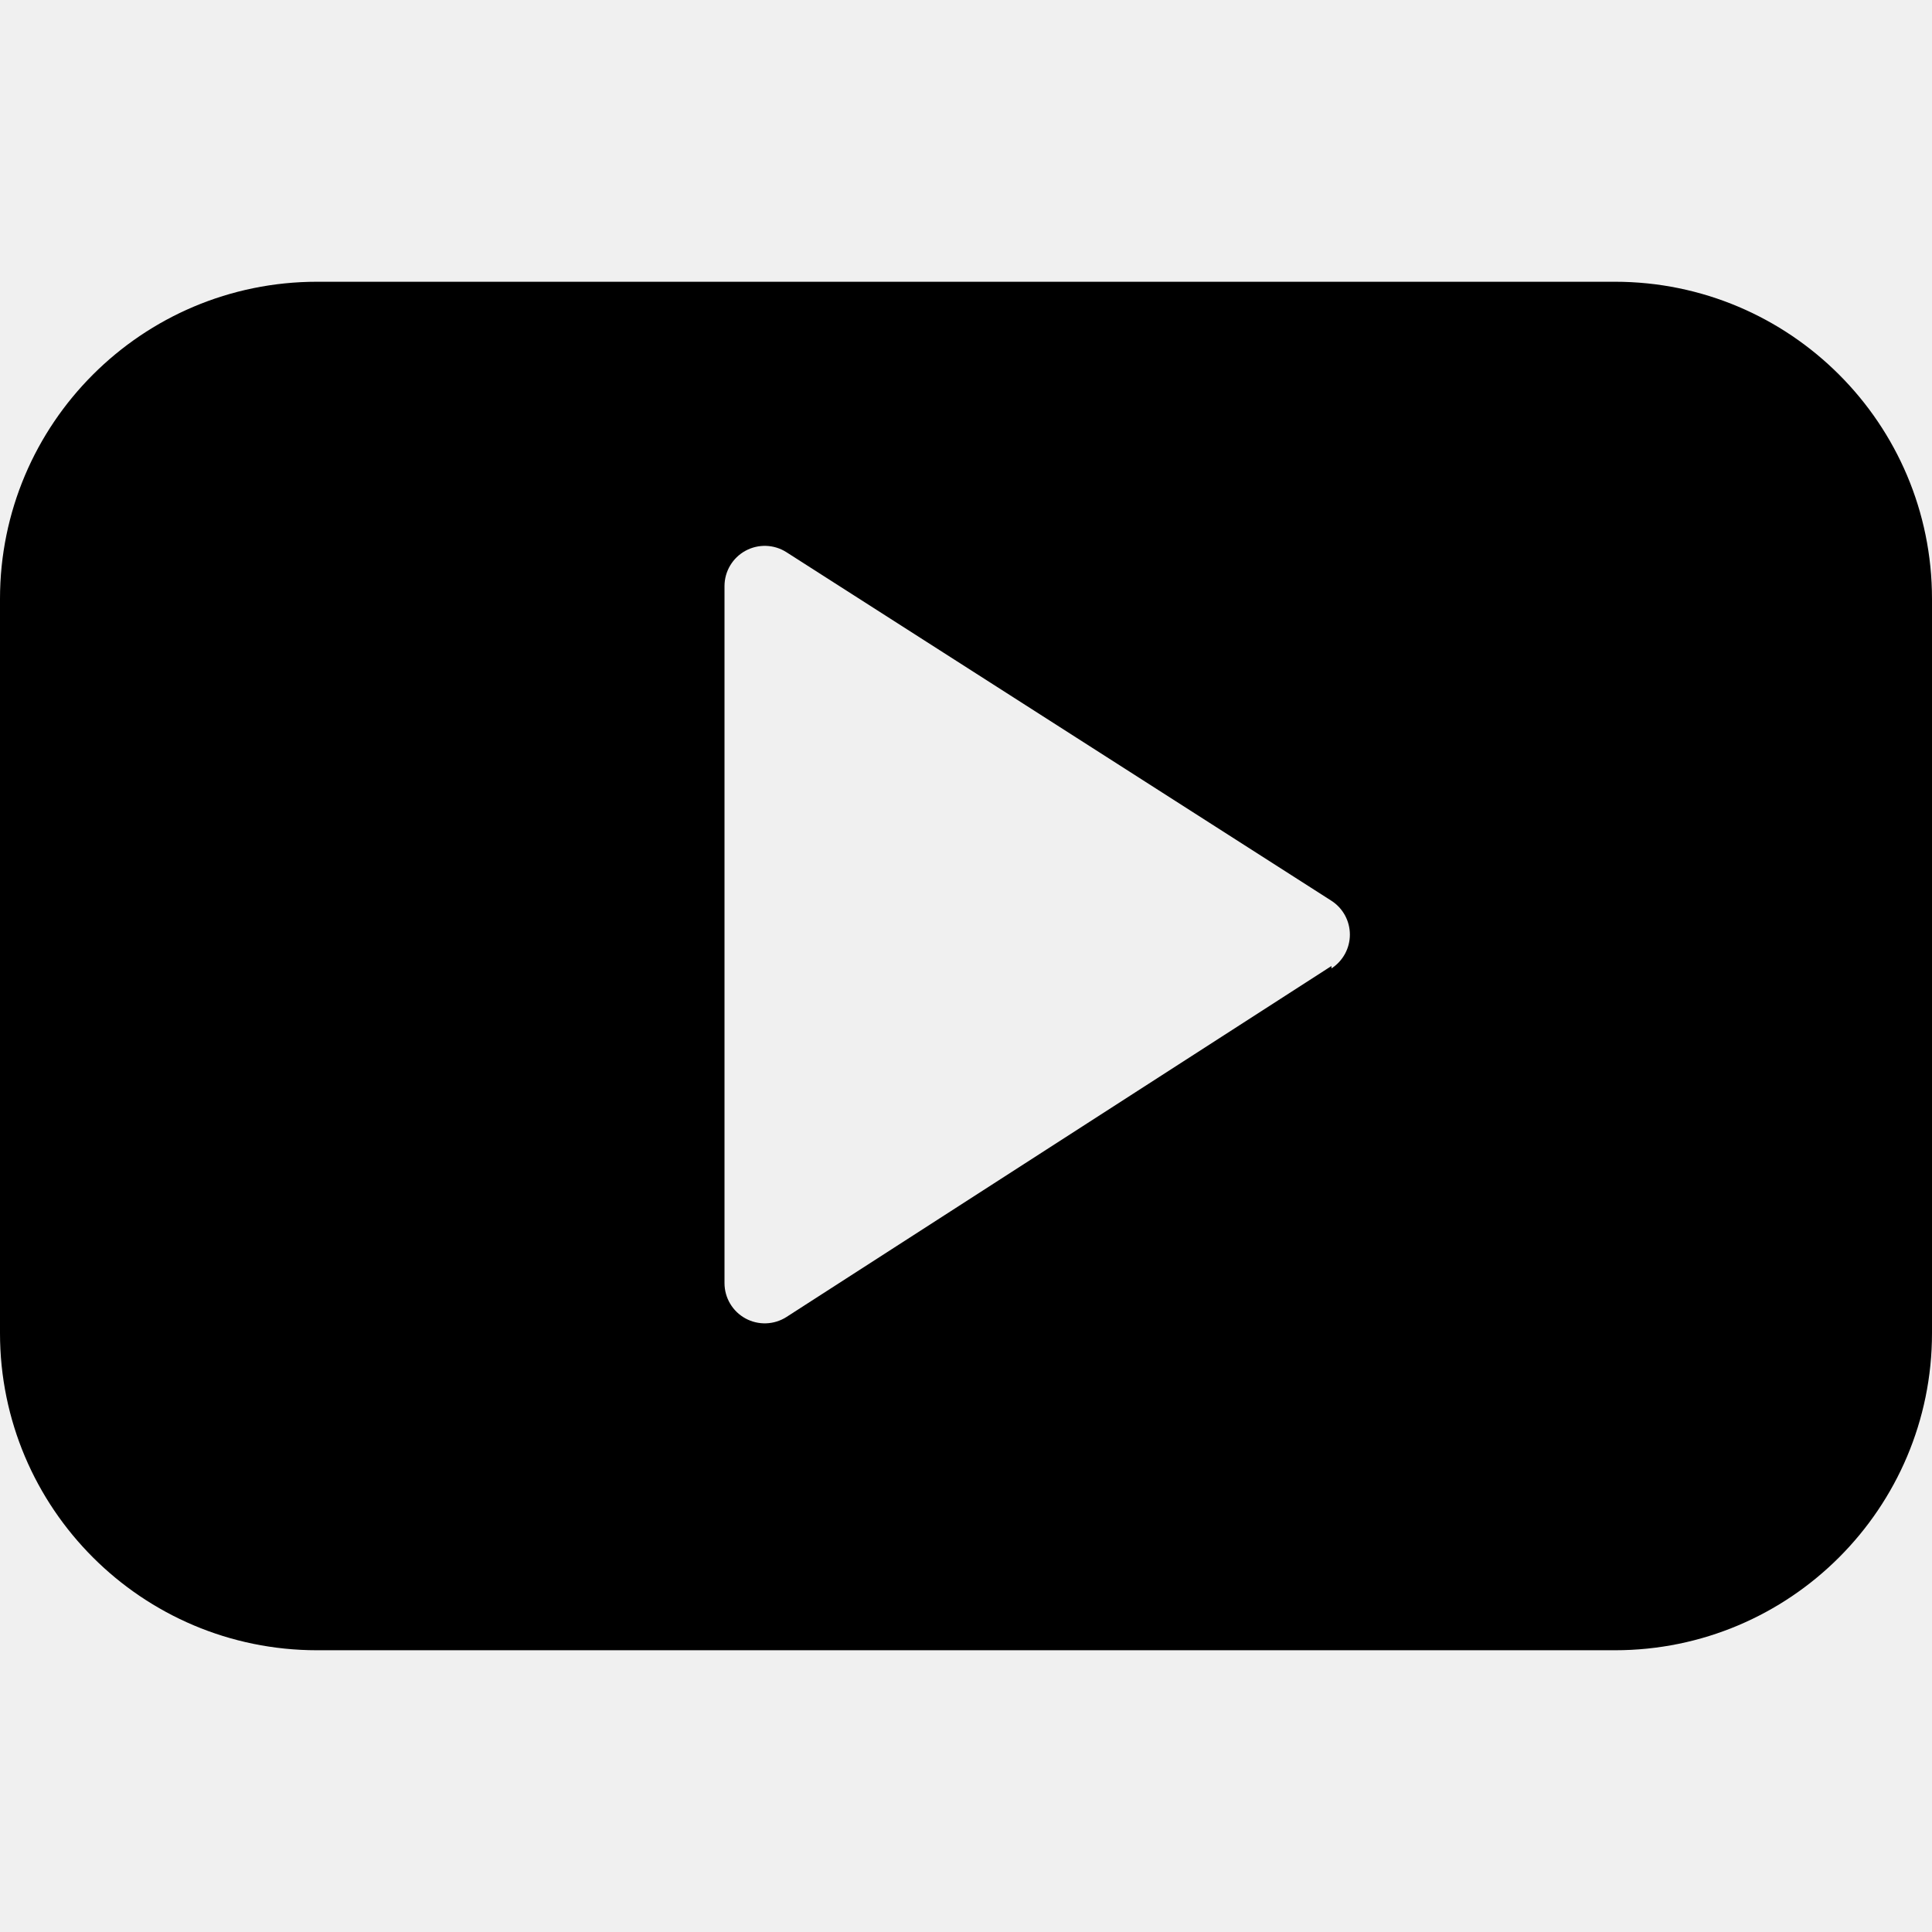
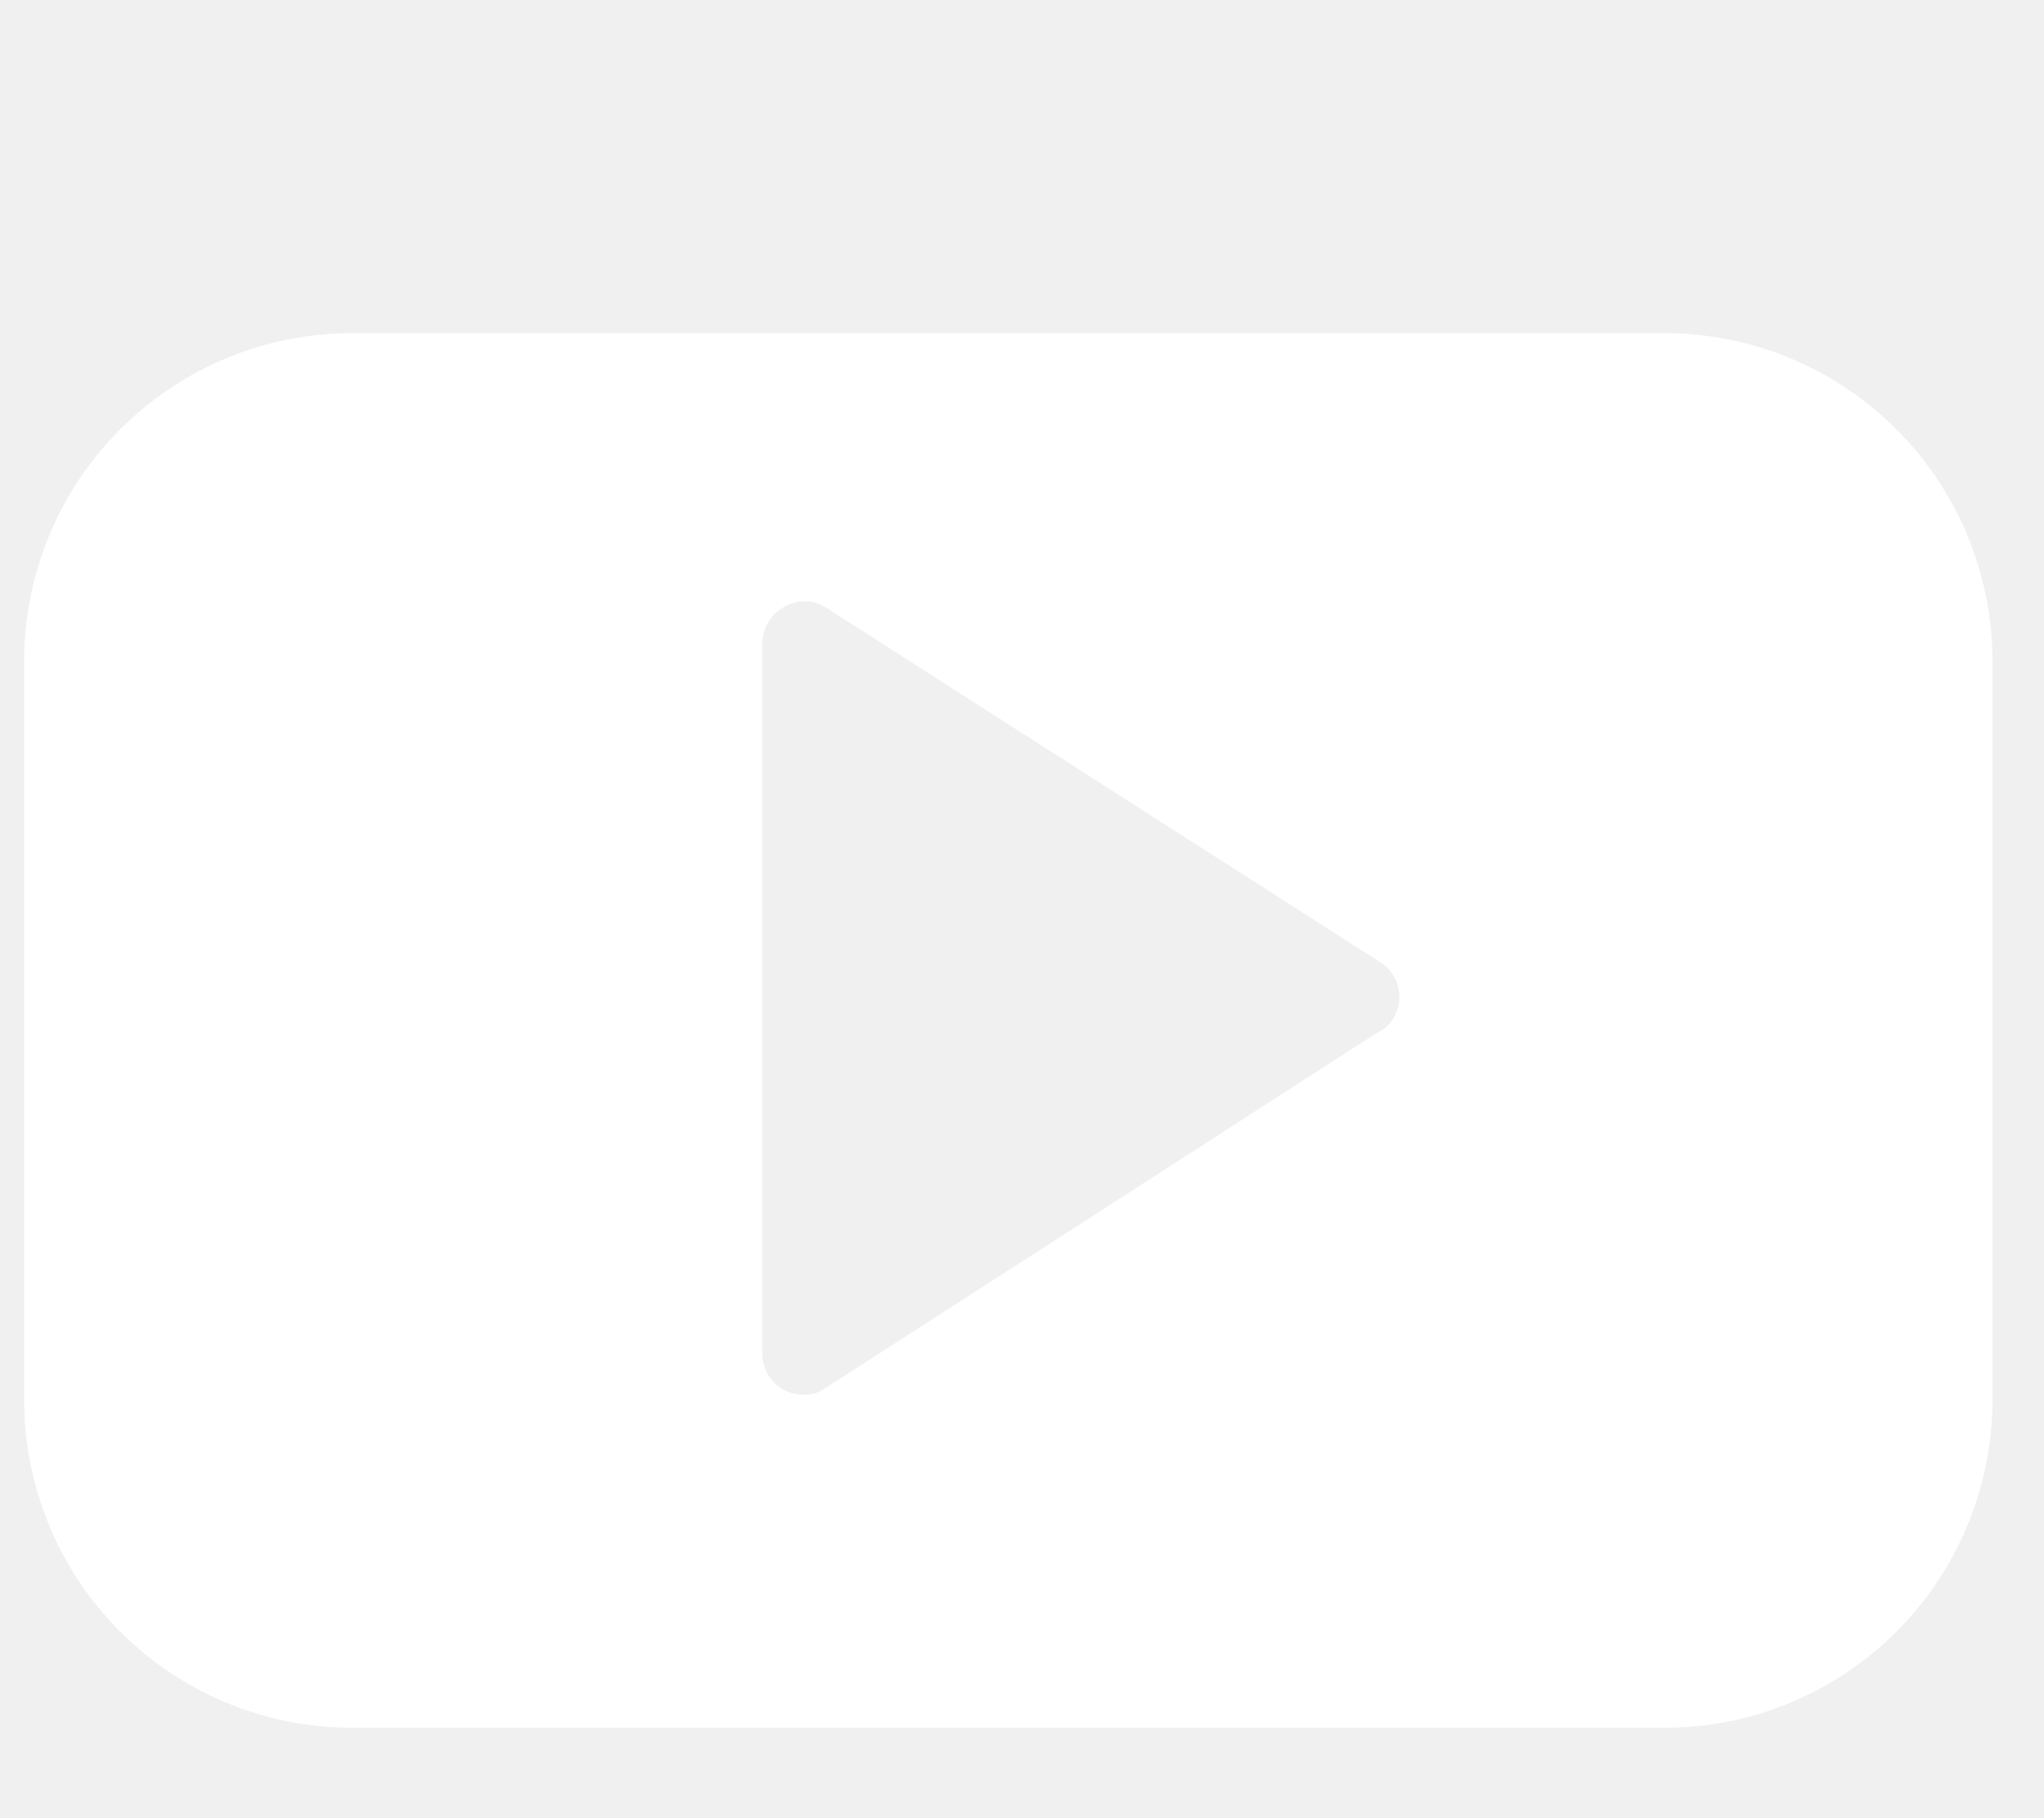
- <svg xmlns="http://www.w3.org/2000/svg" version="1.1" viewBox="0 0 20 20" width="20" height="20">
-   <g transform="matrix(0.8333333,0,0,0.8333333,0,0)">
-     <path d="M20.06,3.5H3.94A3.94,3.94,0,0,0,0,7.44v9.12A3.94,3.94,0,0,0,3.94,20.5H20.06A3.94,3.94,0,0,0,24,16.56V7.44A3.94,3.94,0,0,0,20.06,3.5ZM16.54,12,9.77,16.36A.5.5,0,0,1,9,15.94V7.28a.5.5,0,0,1,.77-.42l6.77,4.33a.5.5,0,0,1,0,.84Z" fill="#000000" stroke="none" stroke-linecap="round" stroke-linejoin="round" stroke-width="0" />
-   </g>
+ <svg xmlns="http://www.w3.org/2000/svg" aria-labelledby="youtube-logo" width="27" height="24" viewBox="0 0 27 16" fill="none">
+   <path d="M22.051 0.4H4.587C3.461 0.417 2.385 0.872 1.588 1.669C0.791 2.466 0.336 3.542 0.319 4.669L0.319 14.549C0.336 15.675 0.791 16.752 1.588 17.548C2.385 18.345 3.461 18.8 4.587 18.817H22.051C23.178 18.8 24.253 18.345 25.05 17.548C25.847 16.752 26.302 15.675 26.319 14.549V4.669C26.302 3.542 25.847 2.466 25.05 1.669C24.253 0.872 23.178 0.417 22.051 0.4ZM18.237 9.609L10.903 14.332C10.818 14.392 10.715 14.422 10.611 14.419C10.52 14.419 10.431 14.397 10.351 14.354C10.266 14.306 10.195 14.237 10.146 14.153C10.097 14.069 10.07 13.974 10.069 13.877V4.495C10.07 4.398 10.097 4.303 10.146 4.219C10.195 4.136 10.266 4.066 10.351 4.019C10.434 3.968 10.53 3.941 10.627 3.941C10.725 3.941 10.82 3.968 10.903 4.019L18.237 8.71C18.313 8.759 18.376 8.826 18.419 8.906C18.462 8.985 18.485 9.074 18.485 9.165C18.485 9.255 18.462 9.344 18.419 9.424C18.376 9.503 18.313 9.57 18.237 9.62V9.609Z" fill="white" />
</svg>
